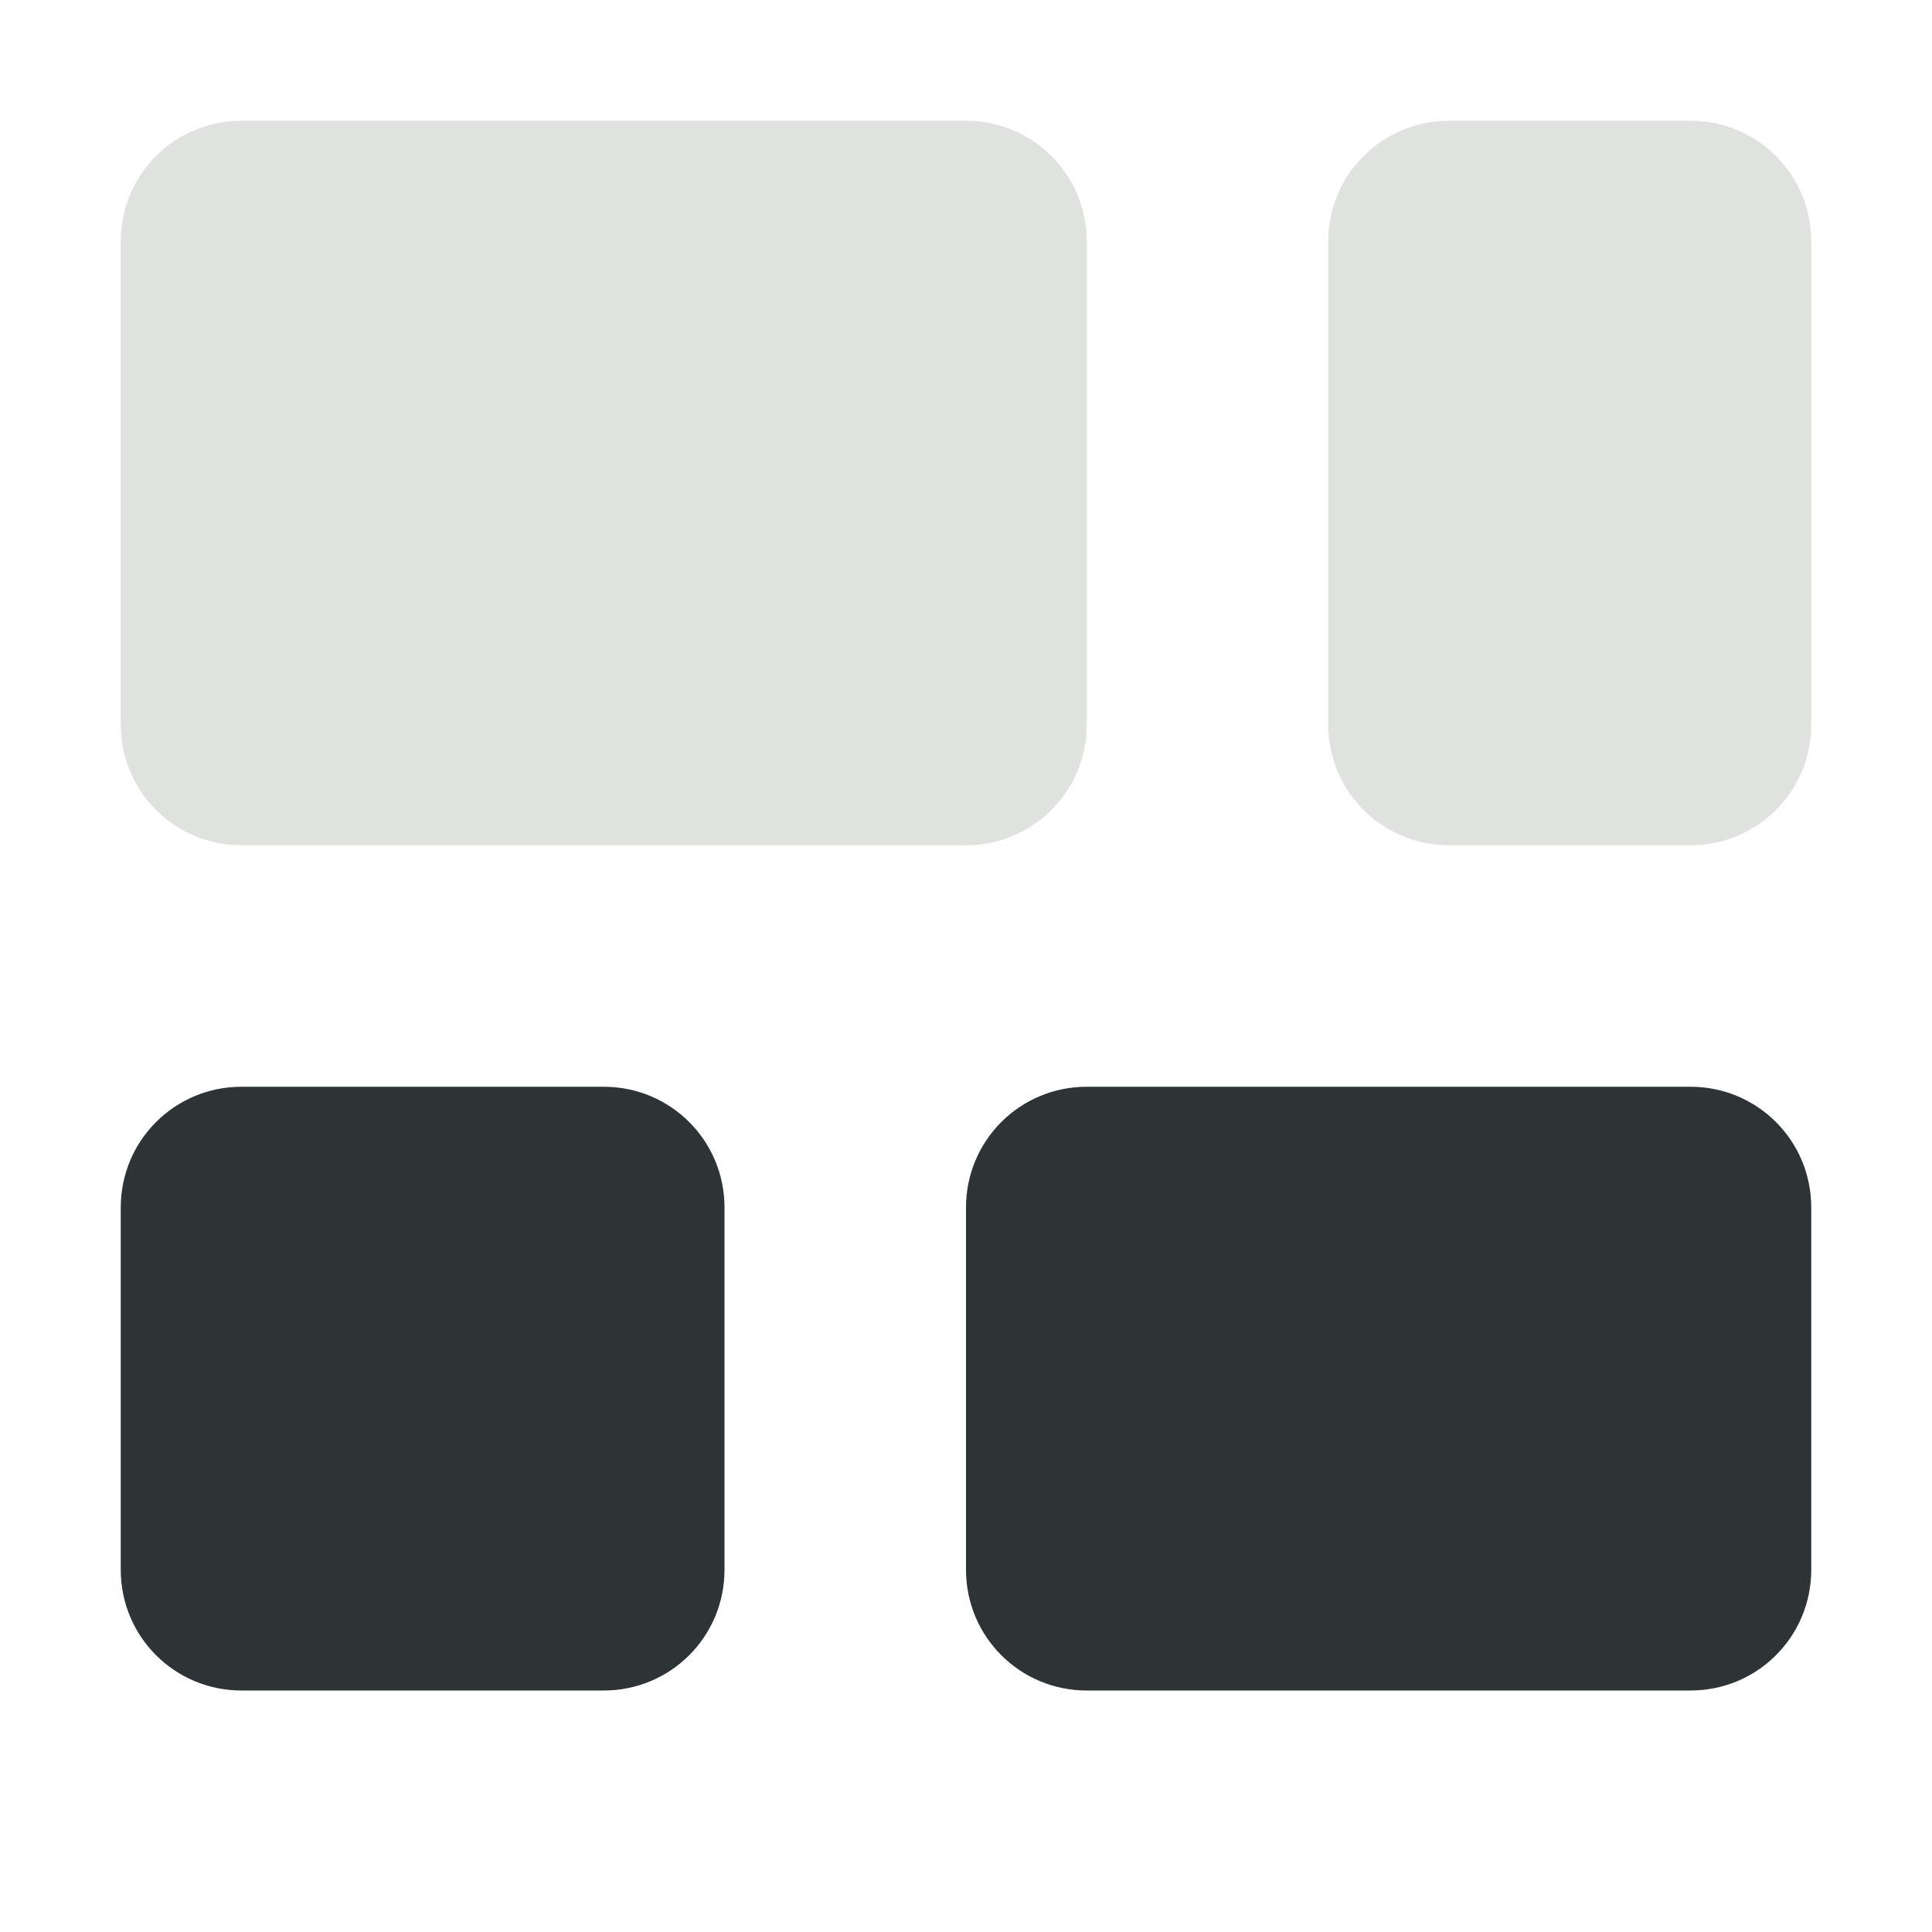
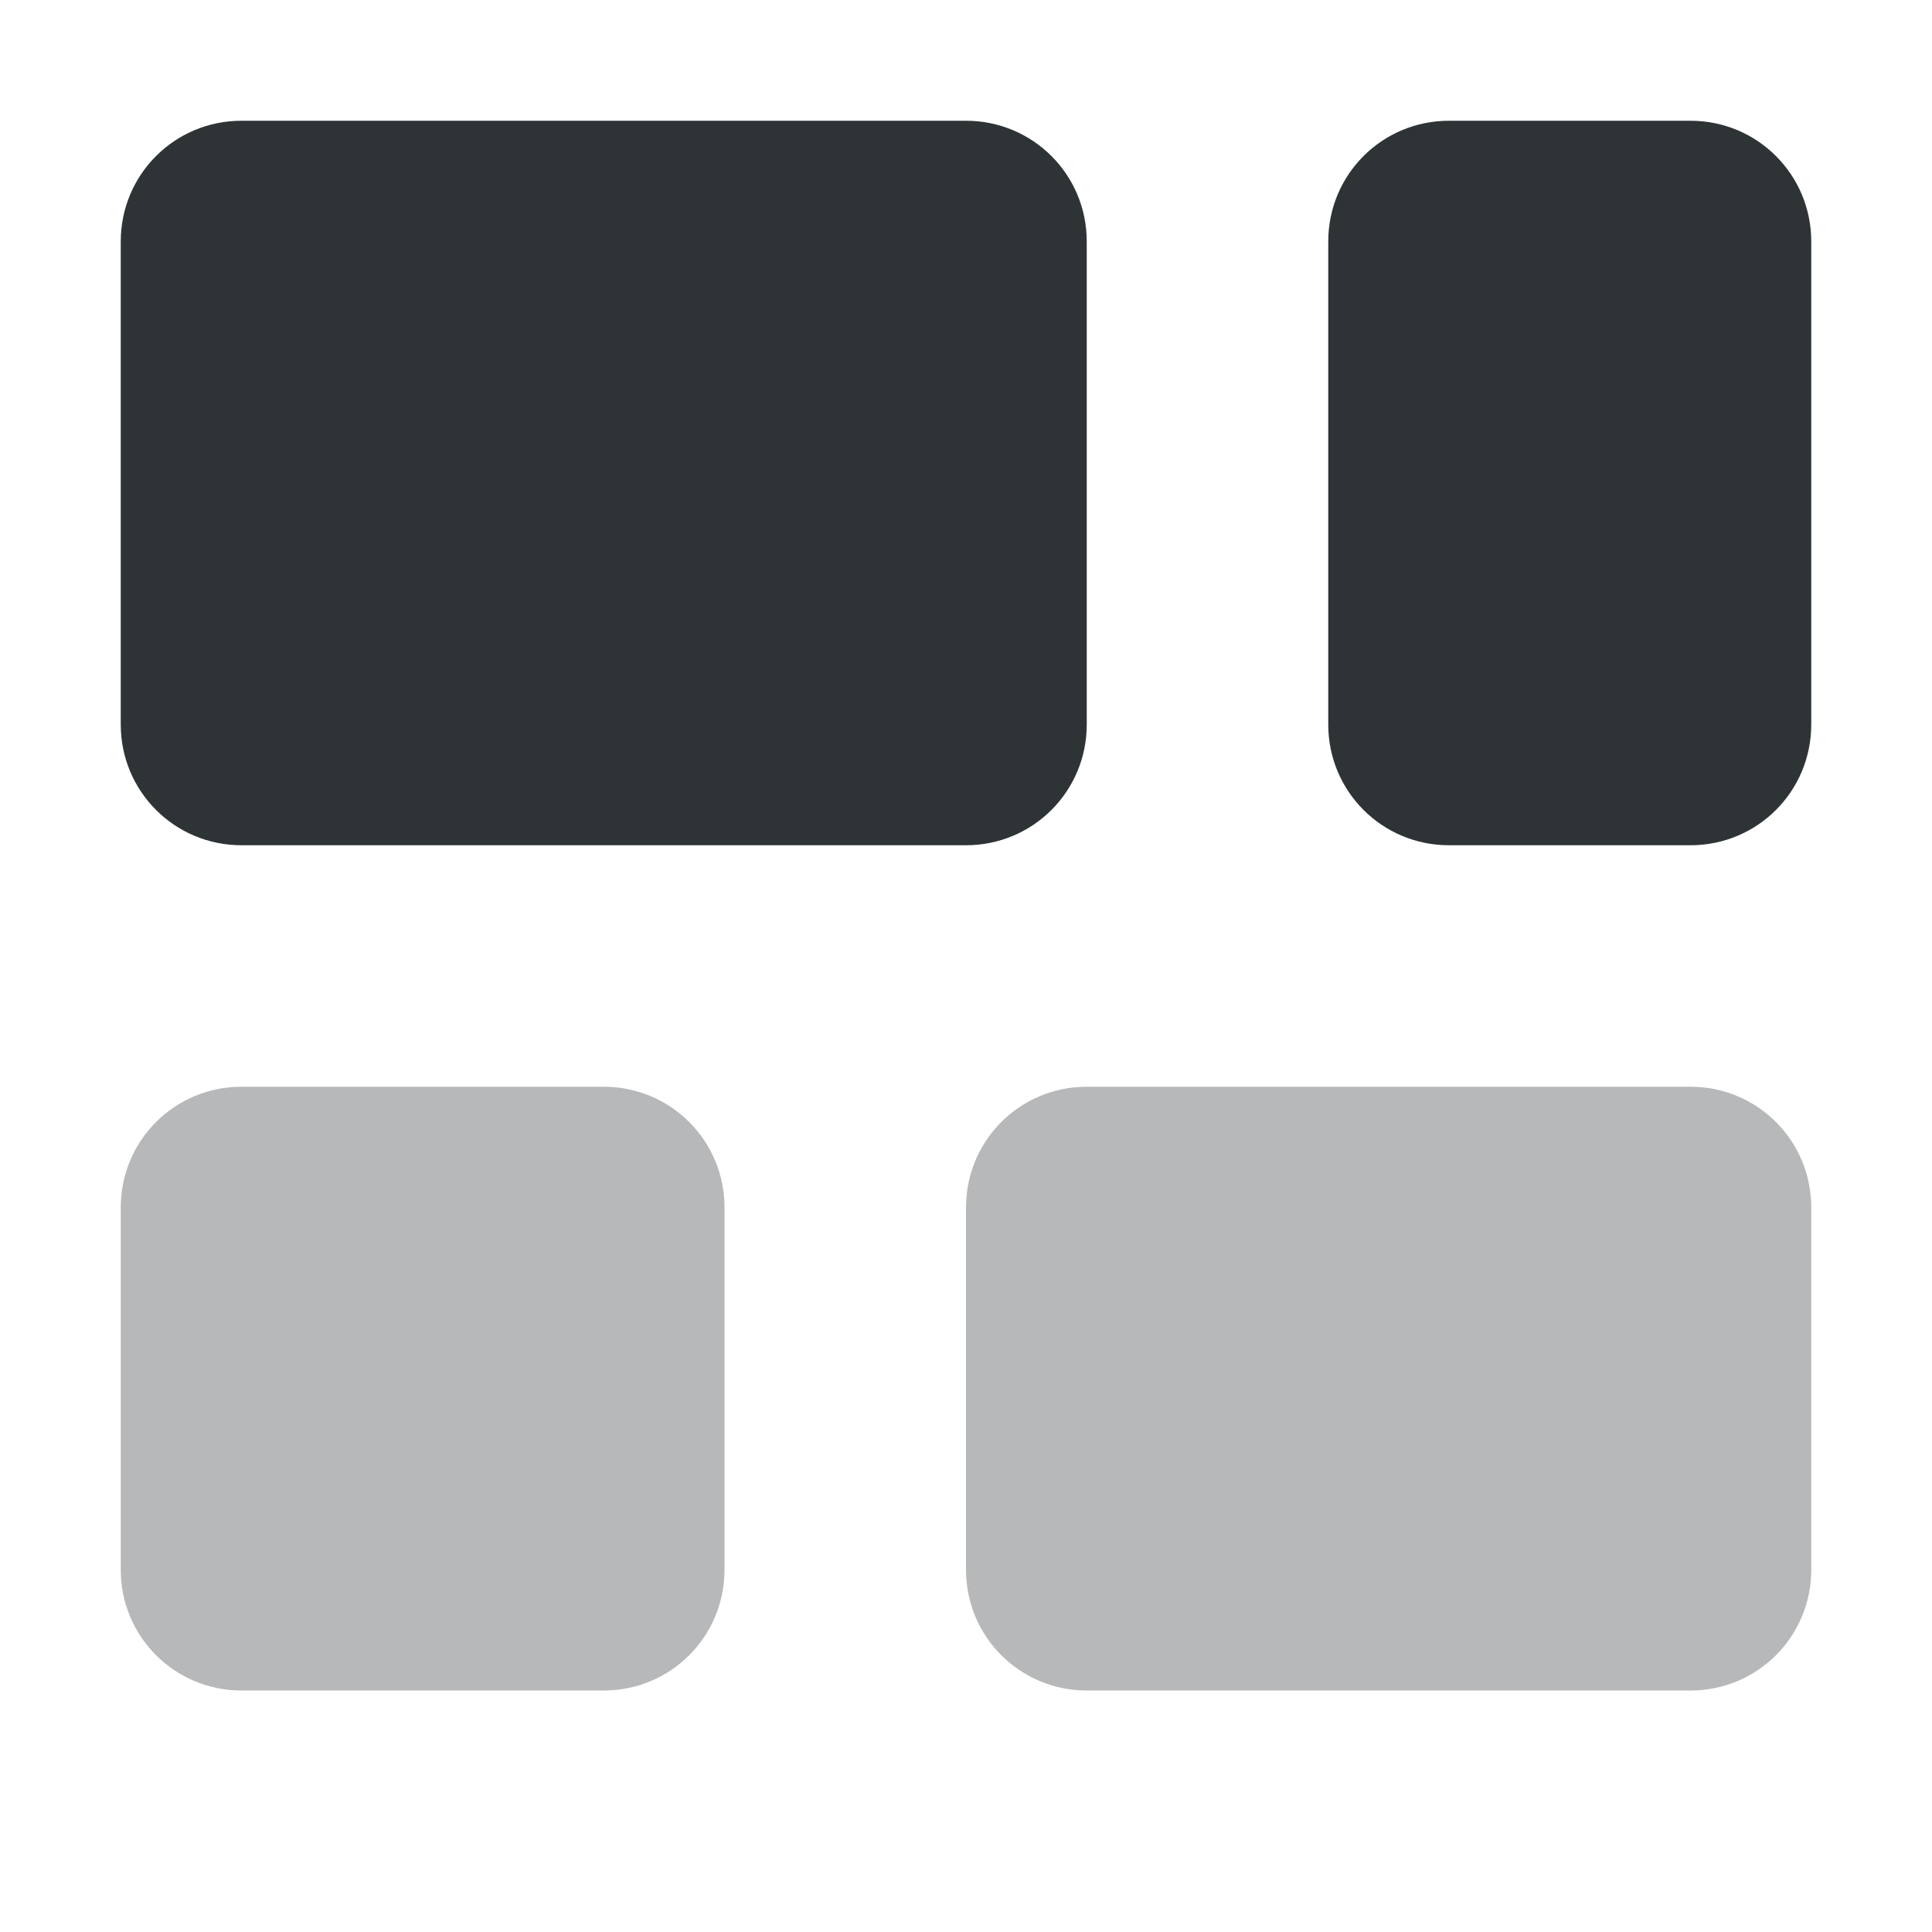
- <svg xmlns="http://www.w3.org/2000/svg" height="16px" width="16px" version="1.1">
-   <g>
-     <g transform="translate(178 -1085.7)">
-       <path opacity=".35" fill="#a7aba7" d="m-176 1086.7c-0.554 0-1 0.446-1 1v4c0 0.554 0.446 1 1 1h6c0.554 0 1-0.446 1-1v-4c0-0.554-0.446-1-1-1h-6z" />
-       <path opacity=".35" fill="#a7aba7" d="m-166 1086.7c-0.554 0-1 0.446-1 1v4c0 0.554 0.446 1 1 1h2c0.554 0 1-0.446 1-1v-4c0-0.554-0.446-1-1-1h-2z" />
-       <path fill="#2e3436" d="m-176 1094.7c-0.554 0-1 0.446-1 1v3c0 0.554 0.446 1 1 1h3c0.554 0 1-0.446 1-1v-3c0-0.554-0.446-1-1-1h-3z" />
-       <path fill="#2e3436" d="m-169 1094.7c-0.554 0-1 0.446-1 1v3c0 0.554 0.446 1 1 1h5c0.554 0 1-0.446 1-1v-3c0-0.554-0.446-1-1-1h-5z" />
-     </g>
+ <svg xmlns="http://www.w3.org/2000/svg" height="16px" width="16px" version="1.1" id="svg2">
+   <defs id="defs22" />
+   <g id="g10">
+     <path style="opacity:1;fill:#2e3436;fill-opacity:1" id="path14" d="M 2,1 C 1.446,1 1,1.446 1,2 V 6 C 1,6.554 1.446,7 2,7 H 8 C 8.554,7 9,6.554 9,6 V 2 C 9,1.446 8.554,1 8,1 H 2 z" />
+     <path style="fill:#2e3436;opacity:1" id="path16" d="m 12,1 c -0.554,0 -1,0.446 -1,1 v 4 c 0,0.554 0.446,1 1,1 h 2 c 0.554,0 1,-0.446 1,-1 V 2 C 15,1.446 14.554,1 14,1 h -2 z" />
+     <path style="fill:#2e3436;opacity:0.35" id="path18" d="M 2,9 C 1.446,9 1,9.446 1,10 v 3 c 0,0.554 0.446,1 1,1 h 3 c 0.554,0 1,-0.446 1,-1 V 10 C 6,9.446 5.554,9 5,9 H 2 z" />
+     <path style="fill:#2e3436;opacity:0.35" id="path20" d="M 9,9 C 8.446,9 8,9.446 8,10 v 3 c 0,0.554 0.446,1 1,1 h 5 c 0.554,0 1,-0.446 1,-1 V 10 C 15,9.446 14.554,9 14,9 H 9 z" />
  </g>
</svg>
